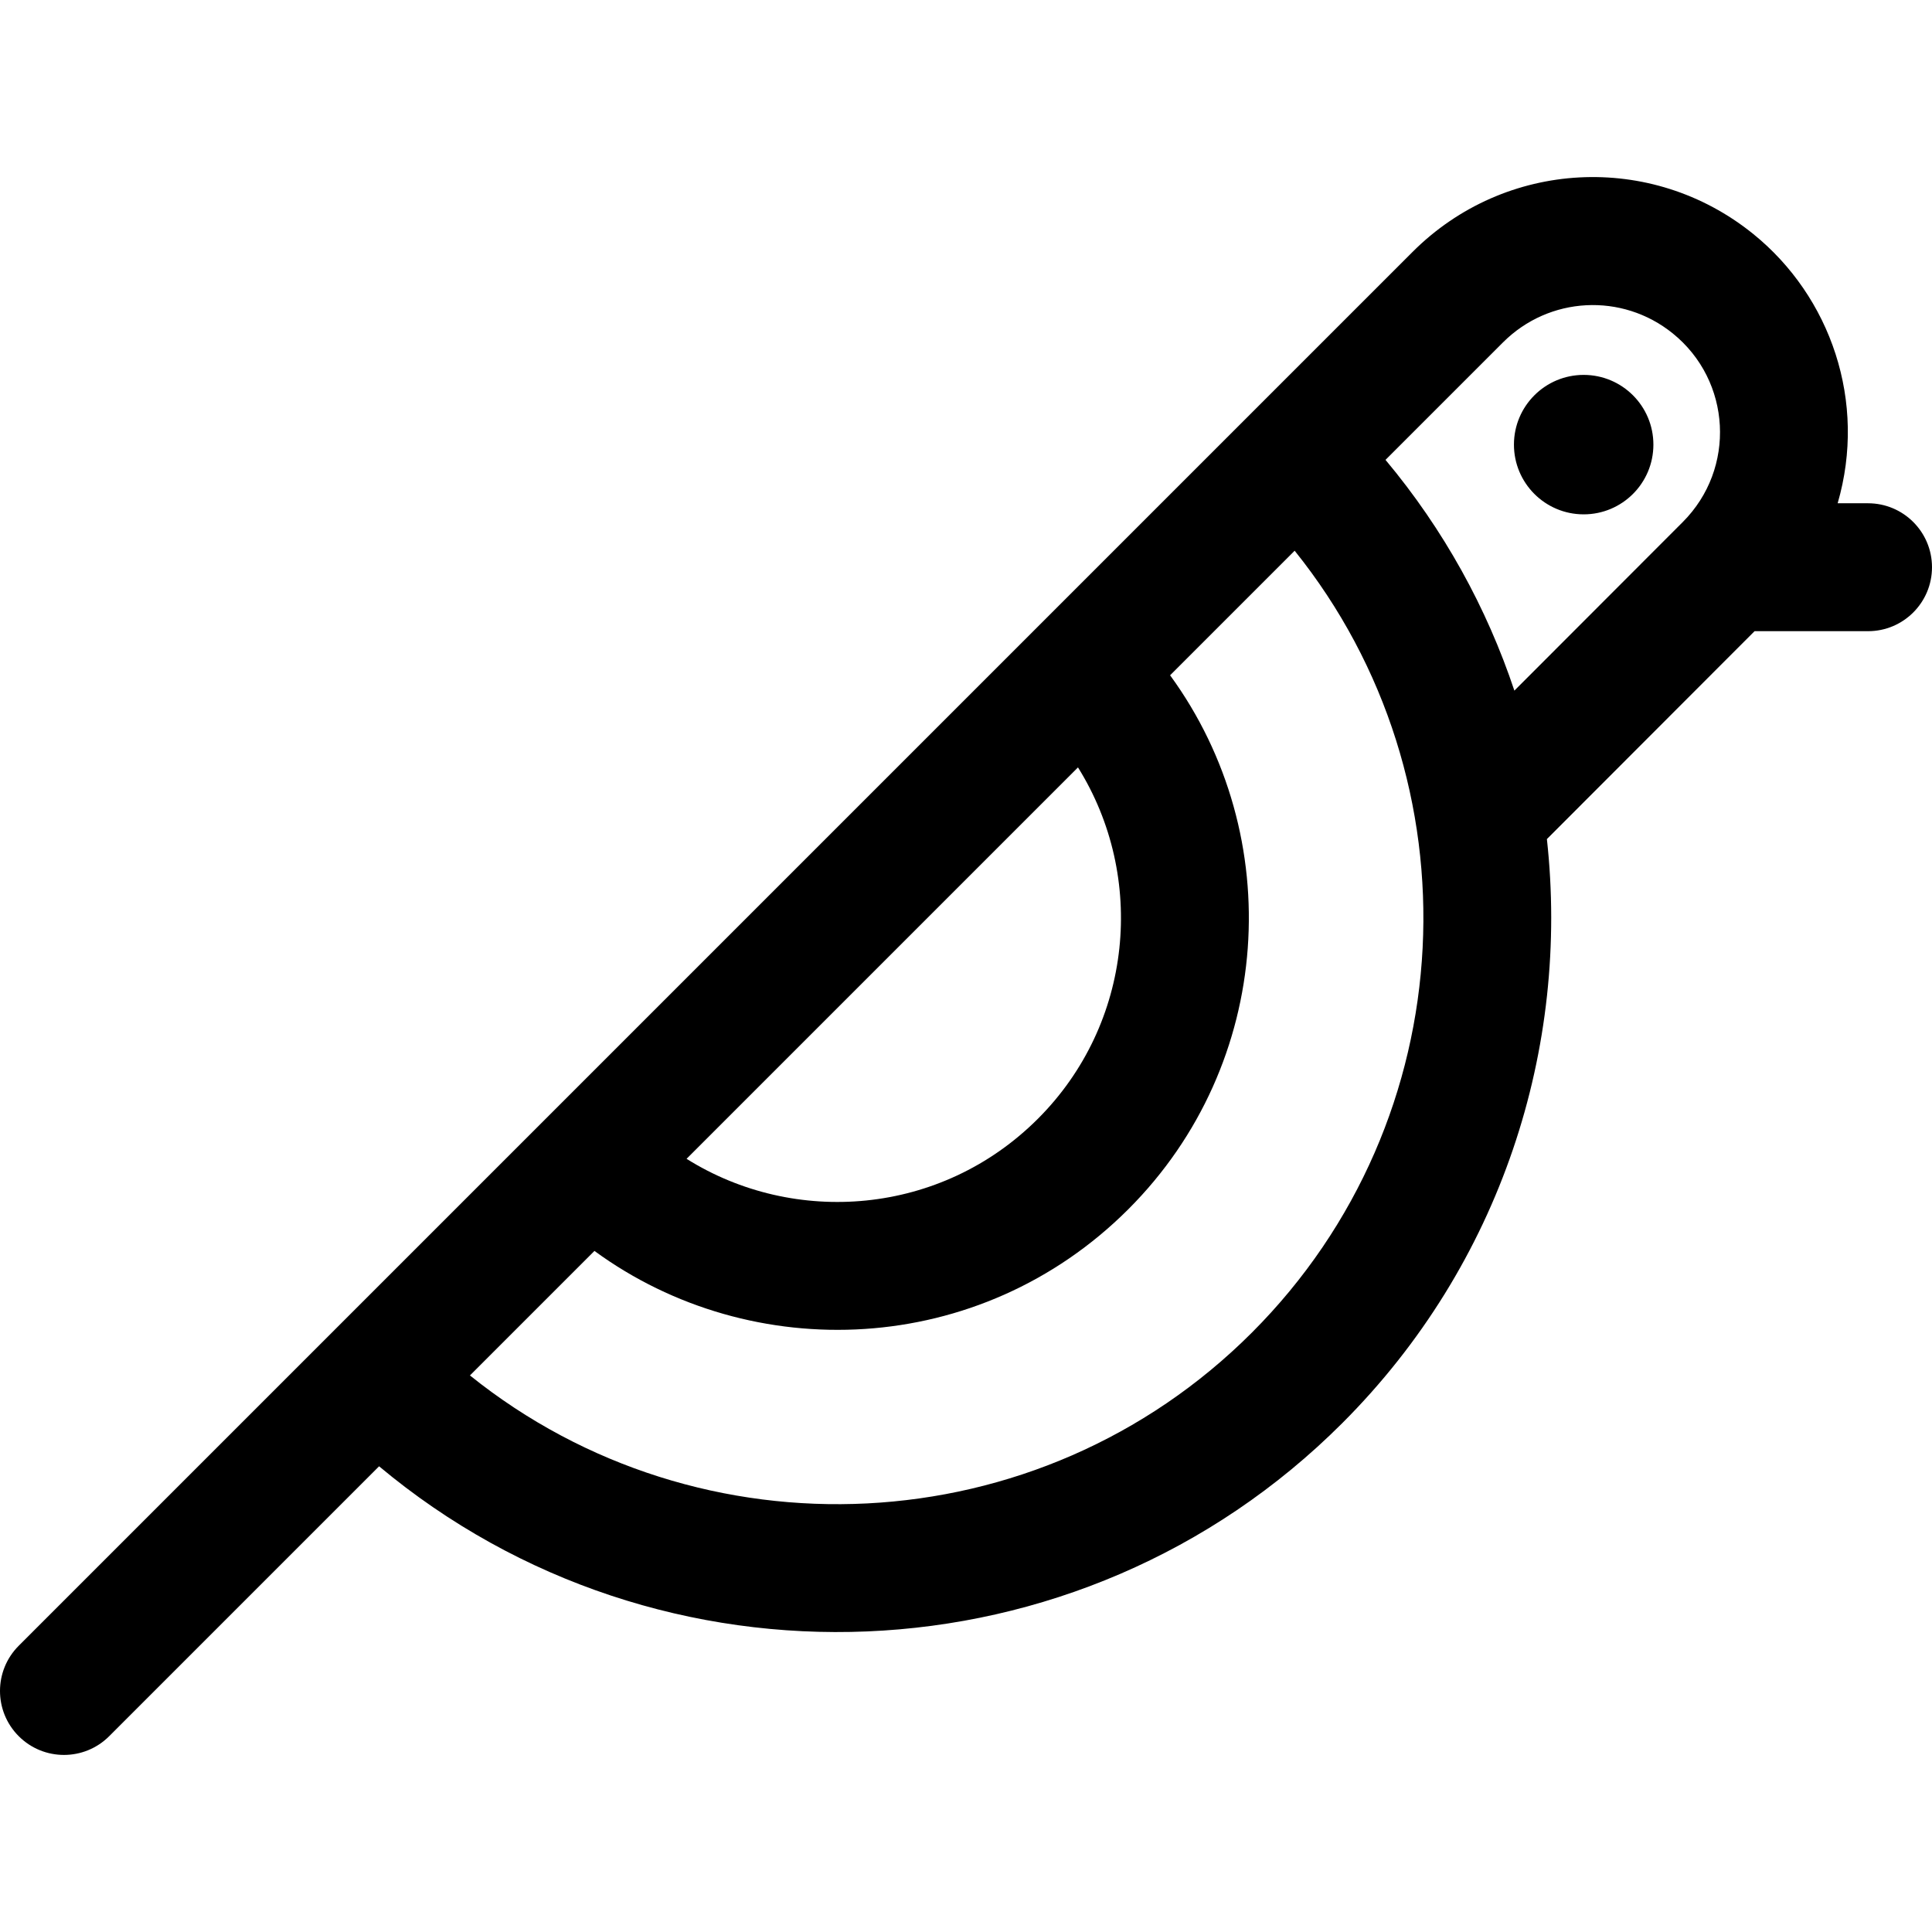
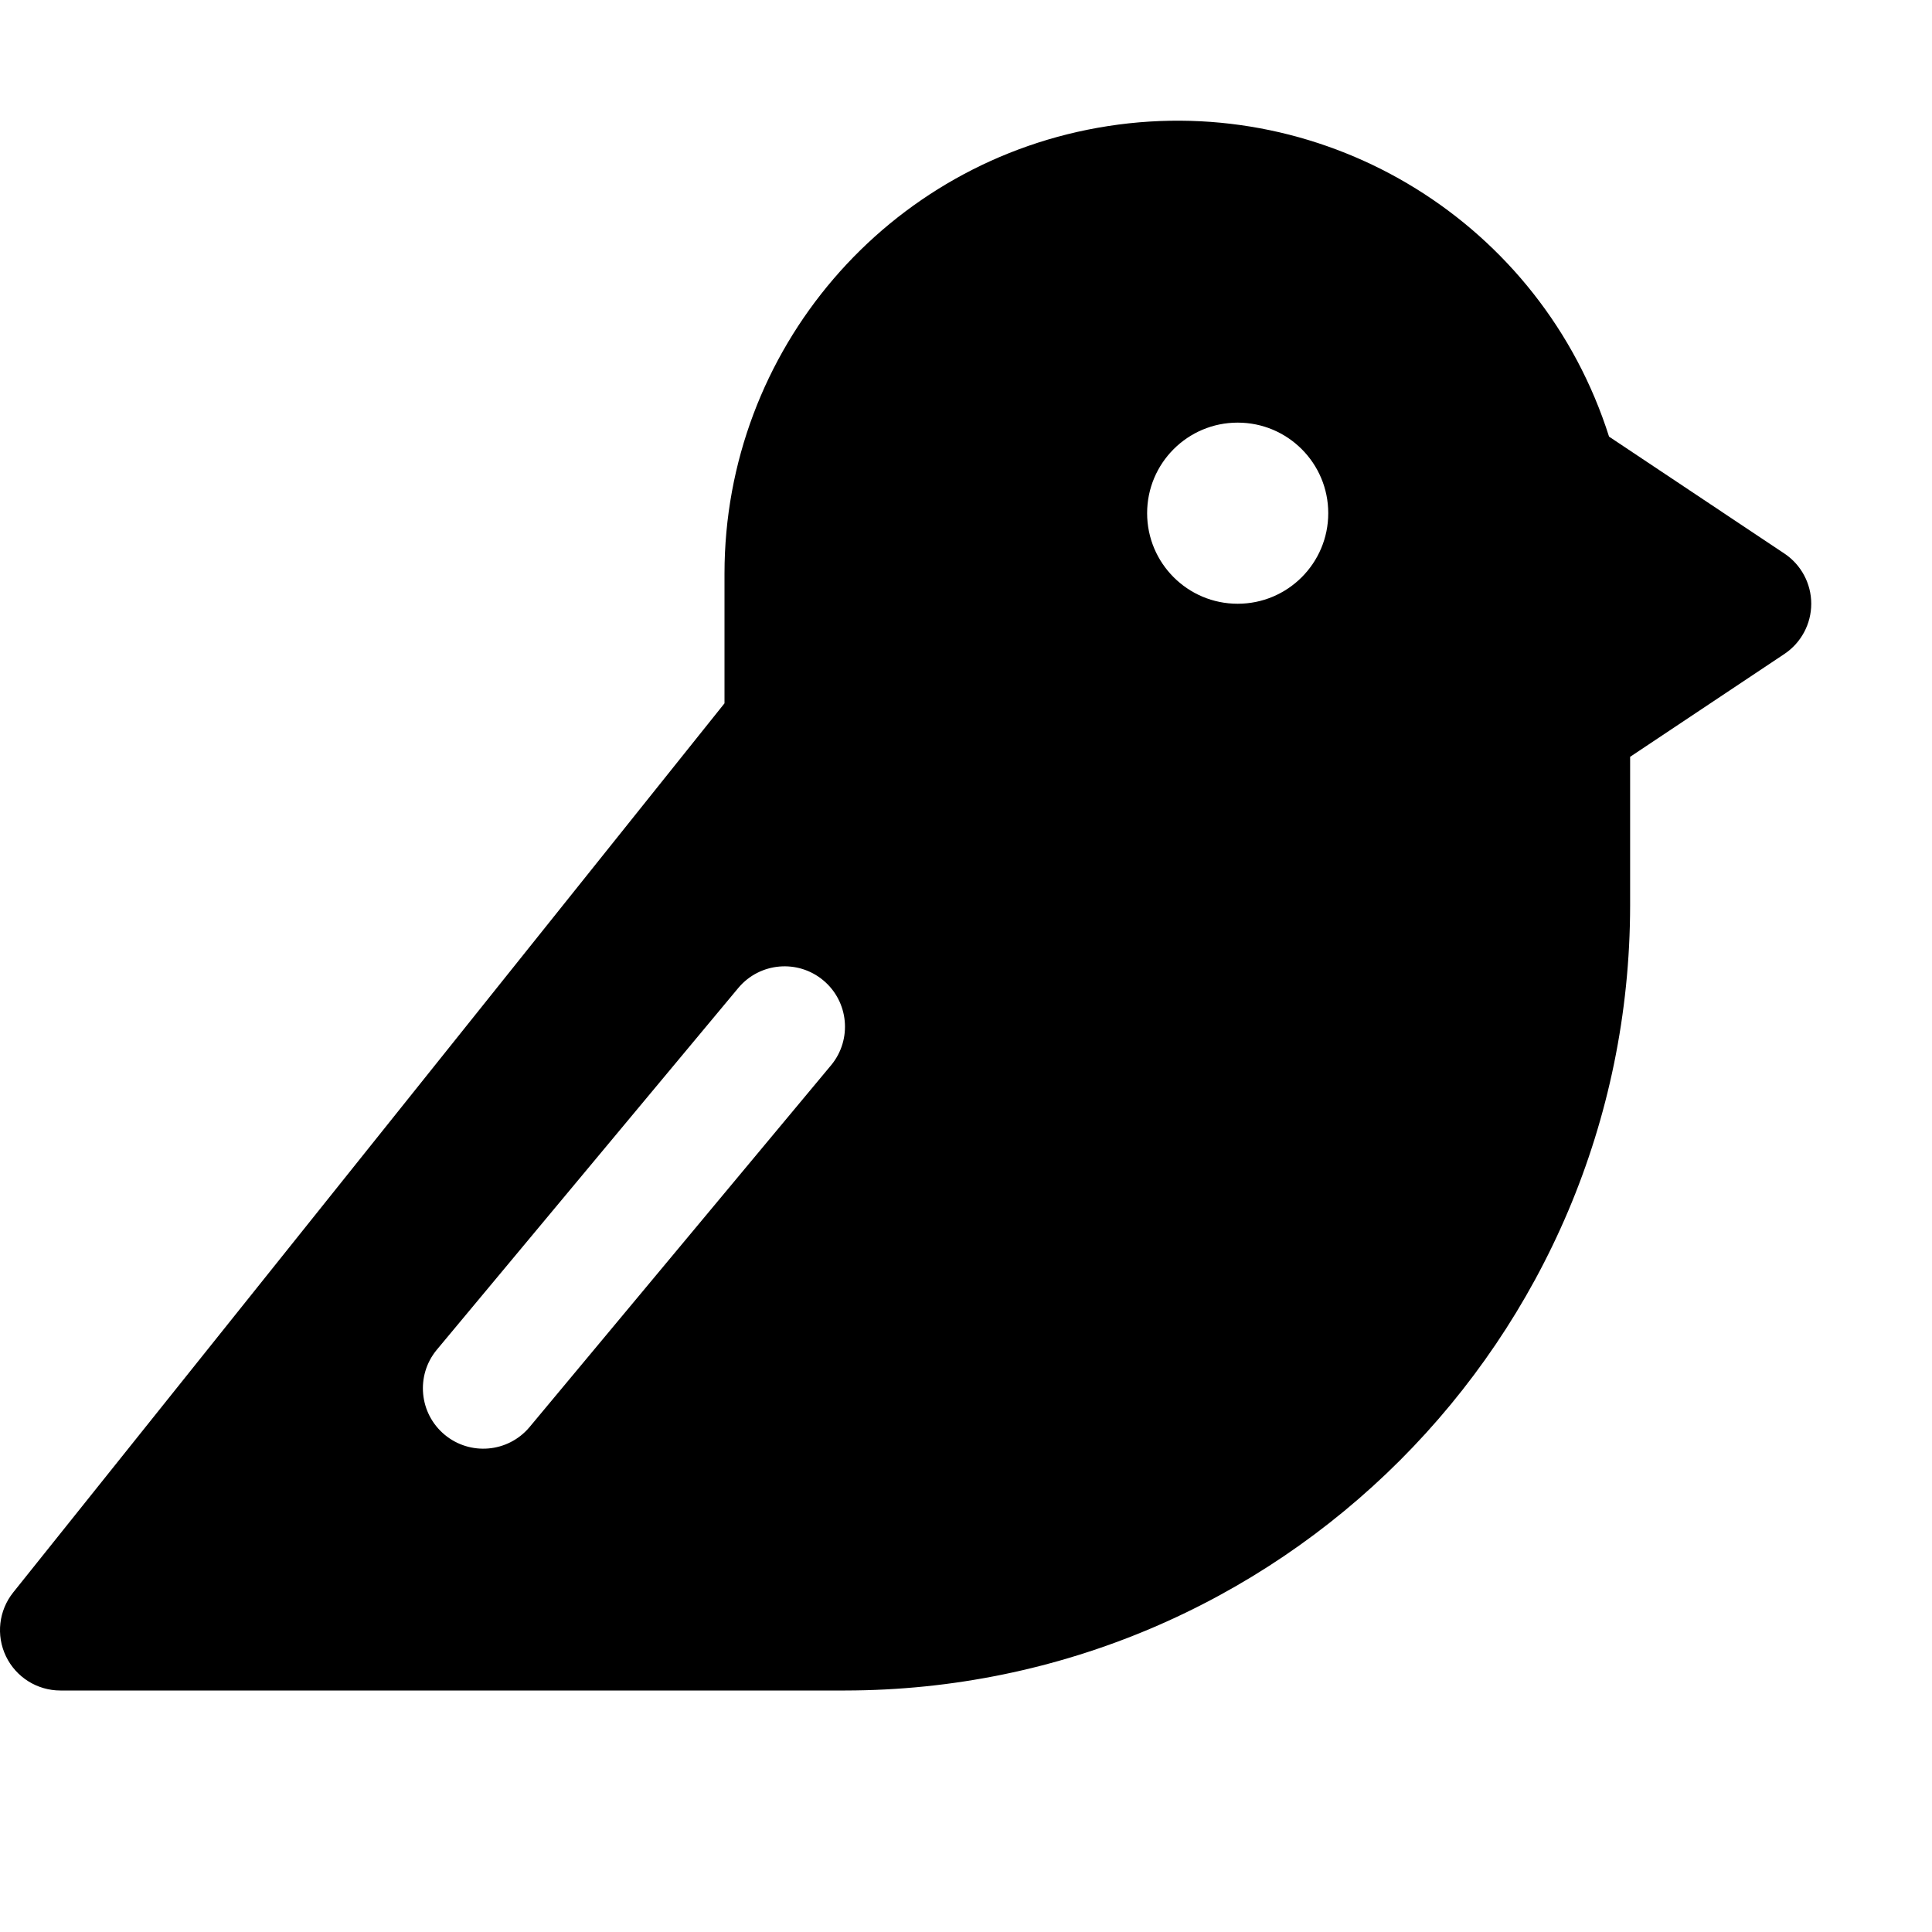
- <svg xmlns="http://www.w3.org/2000/svg" version="1.1" id="Layer_1" x="0px" y="0px" viewBox="0 0 512.002 512.002" style="enable-background:new 0 0 512.002 512.002;" xml:space="preserve">
-   <path d="M495.05,133.372H487c7.806-26.869-1.8-54.76-22.42-71.406c-26.951-21.759-65.743-19.699-90.236,4.796  C366.58,74.526,10.503,430.603,4.965,436.141c-6.62,6.62-6.62,17.352,0,23.971c6.619,6.62,17.352,6.621,23.971,0l71.527-71.527  c74.375,62.201,185.506,58.31,255.259-11.443c42.223-42.223,60.29-99.587,54.224-154.774l55.03-55.096h30.075  c9.361,0,16.95-7.589,16.95-16.95S504.411,133.372,495.05,133.372z M275.064,296.477c-25.713,25.713-64.575,28.527-93.116,10.623  l103.73-103.73C303.82,232.423,300.297,271.245,275.064,296.477z M331.751,353.17c-56.56,56.56-146.225,60.337-207.211,11.336  l32.997-32.997c41.675,30.494,102.089,28.347,141.497-11.063c38.497-38.497,42.177-98.817,11.056-141.491l33.008-33.008  C392.099,206.935,388.317,296.605,331.751,353.17z M367.176,121.871l31.139-31.139c12.208-12.207,31.54-13.231,44.968-2.389  c15.601,12.595,16.822,35.837,2.671,50.001l-44.626,44.679C394.036,161.159,382.651,140.375,367.176,121.871z M438.168,117.847  c0.009-10.205-8.256-18.485-18.461-18.494c-10.205-0.009-18.485,8.256-18.494,18.461s8.256,18.485,18.461,18.494  C429.879,136.317,438.159,128.051,438.168,117.847z" />
-   <g>
- </g>
-   <g>
- </g>
-   <g>
- </g>
-   <g>
- </g>
-   <g>
- </g>
-   <g>
- </g>
-   <g>
- </g>
-   <g>
- </g>
-   <g>
- </g>
-   <g>
- </g>
-   <g>
- </g>
-   <g>
- </g>
-   <g>
- </g>
-   <g>
- </g>
-   <g>
- </g>
+ <svg xmlns="http://www.w3.org/2000/svg" width="256px" height="256px" viewBox="0 0 256 256" id="Flat">
+   <path d="M236.438,73.344,213.207,57.855A60.009,60.009,0,0,0,96,76V93.194L1.753,211.002A8,8,0,0,0,8,224H112A104.118,104.118,0,0,0,216,120V100.281l20.438-13.625a8,8,0,0,0,0-13.312Zm-126.292,67.778-40,48a8,8,0,0,1-12.291-10.243l40-48a8,8,0,0,1,12.291,10.243ZM164,80a12,12,0,1,1,12-12A12,12,0,0,1,164,80Z" />
</svg>
